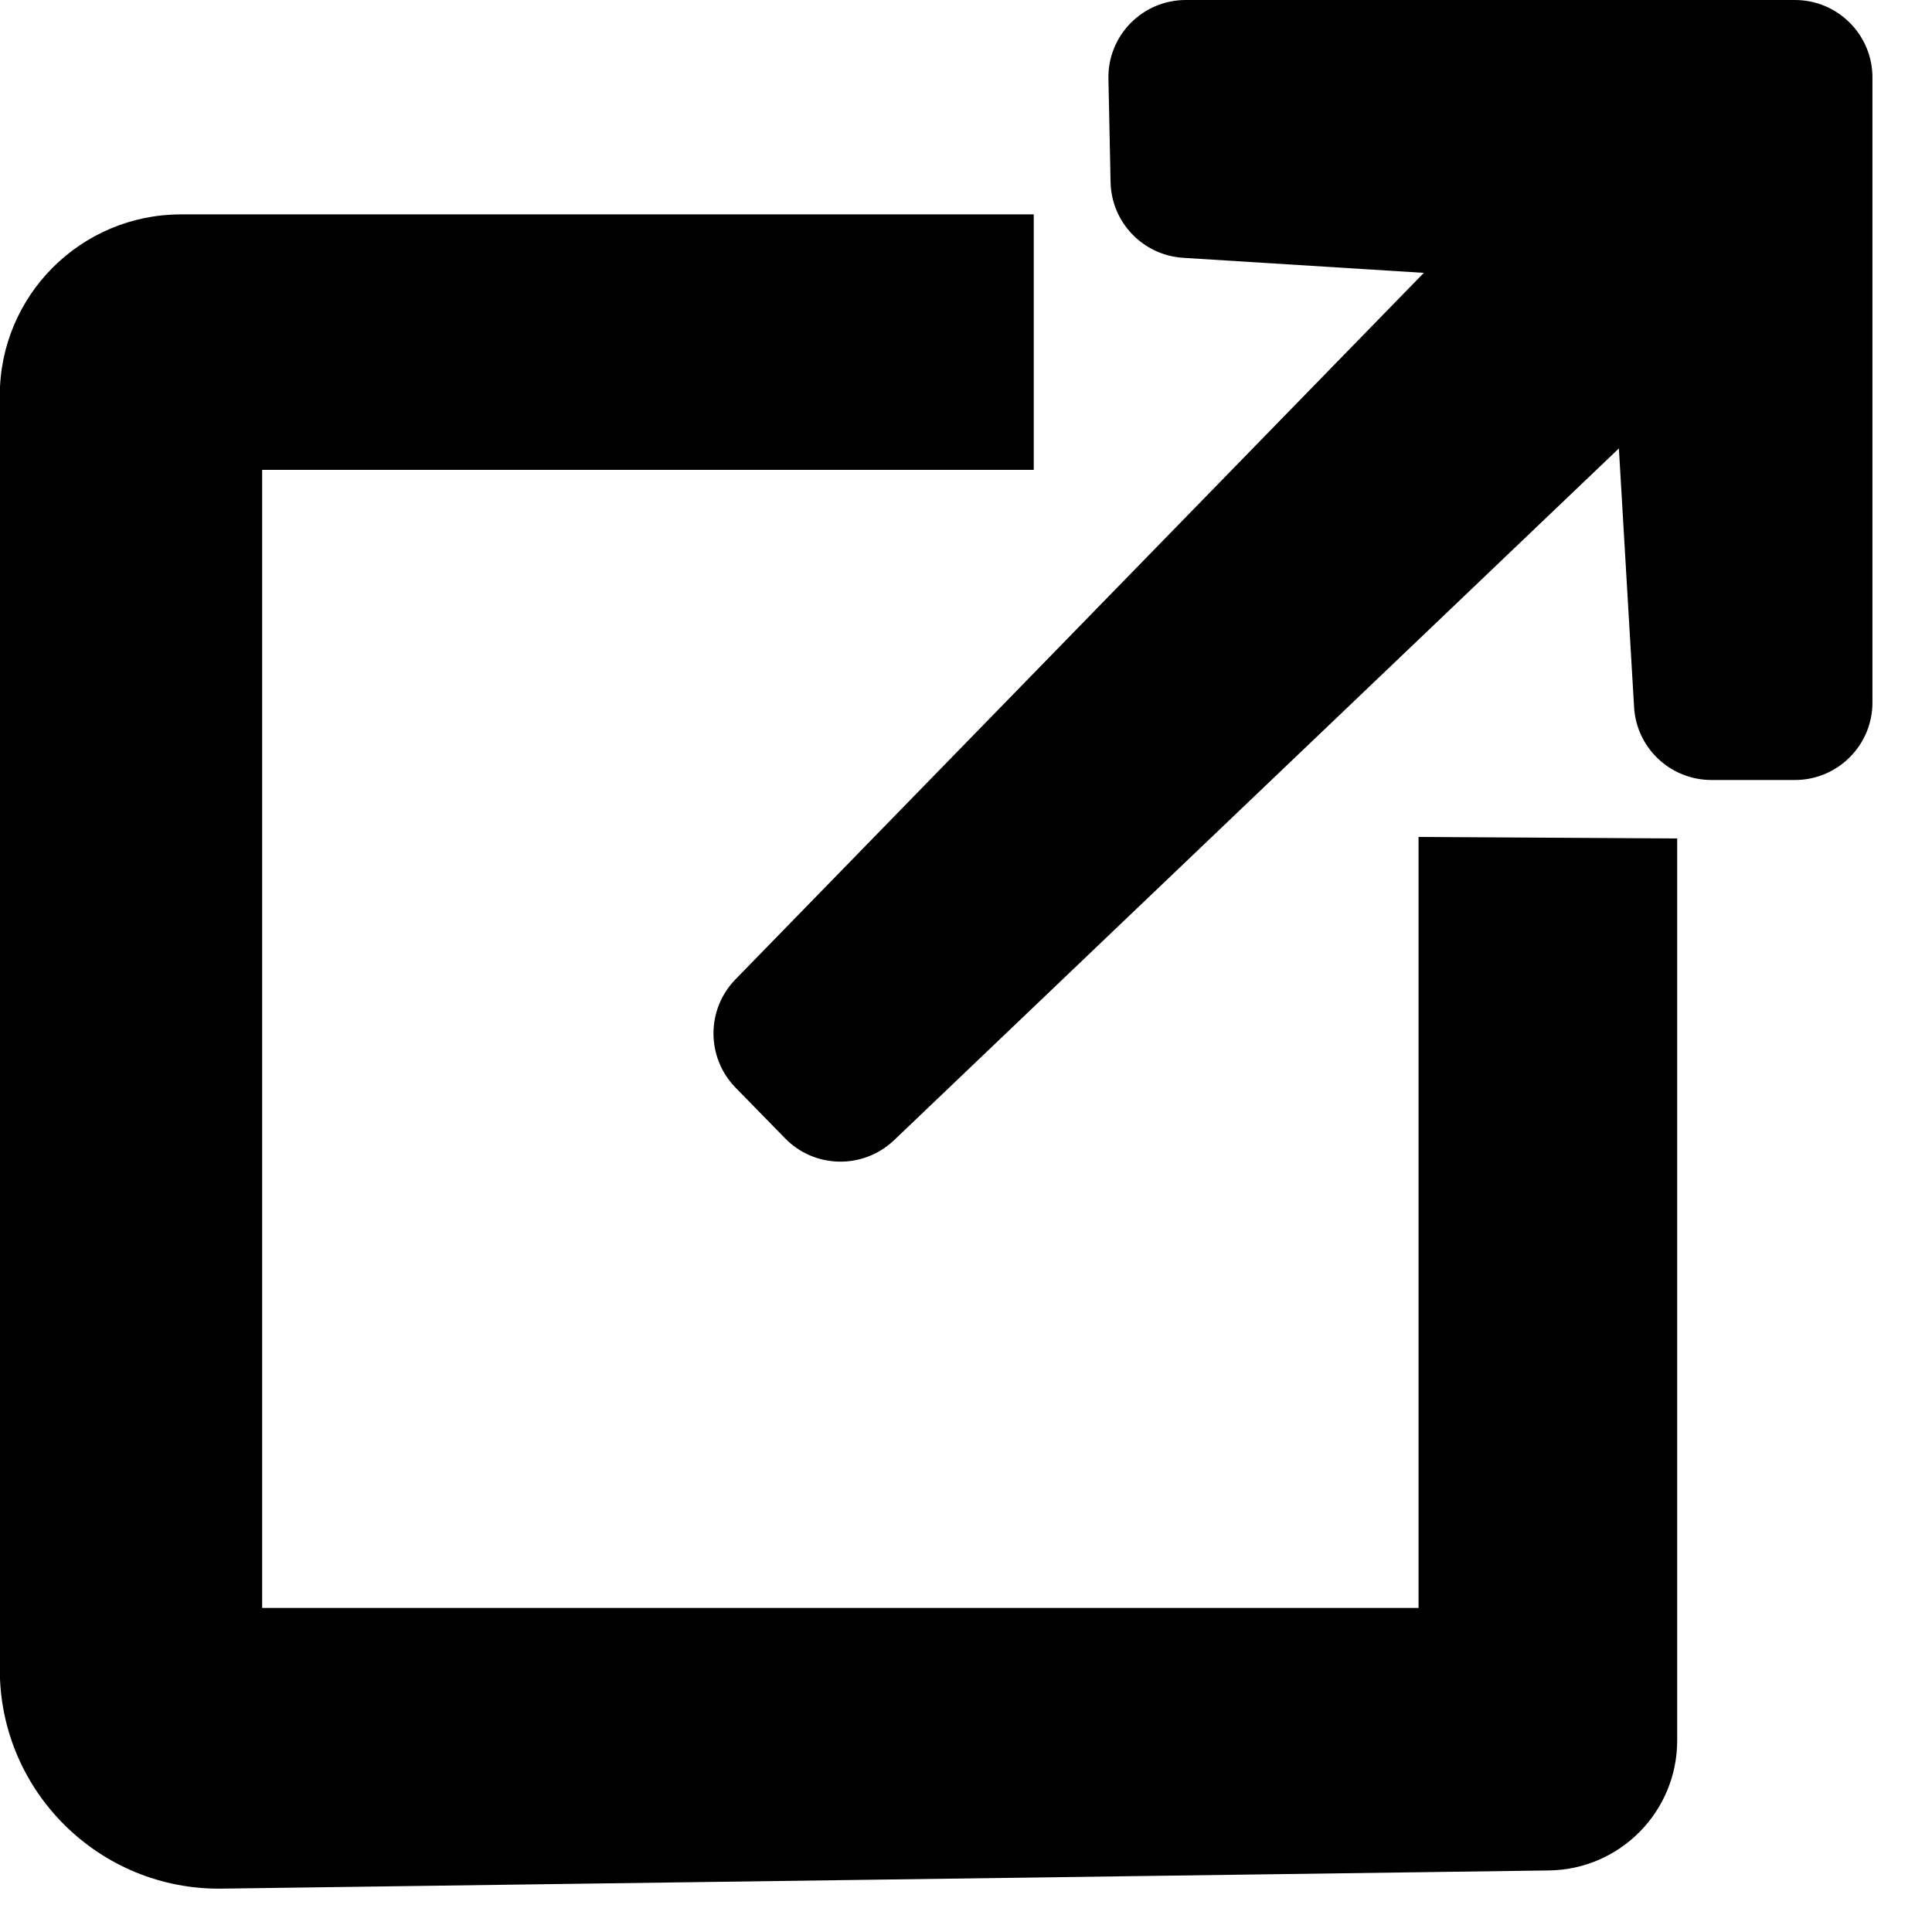
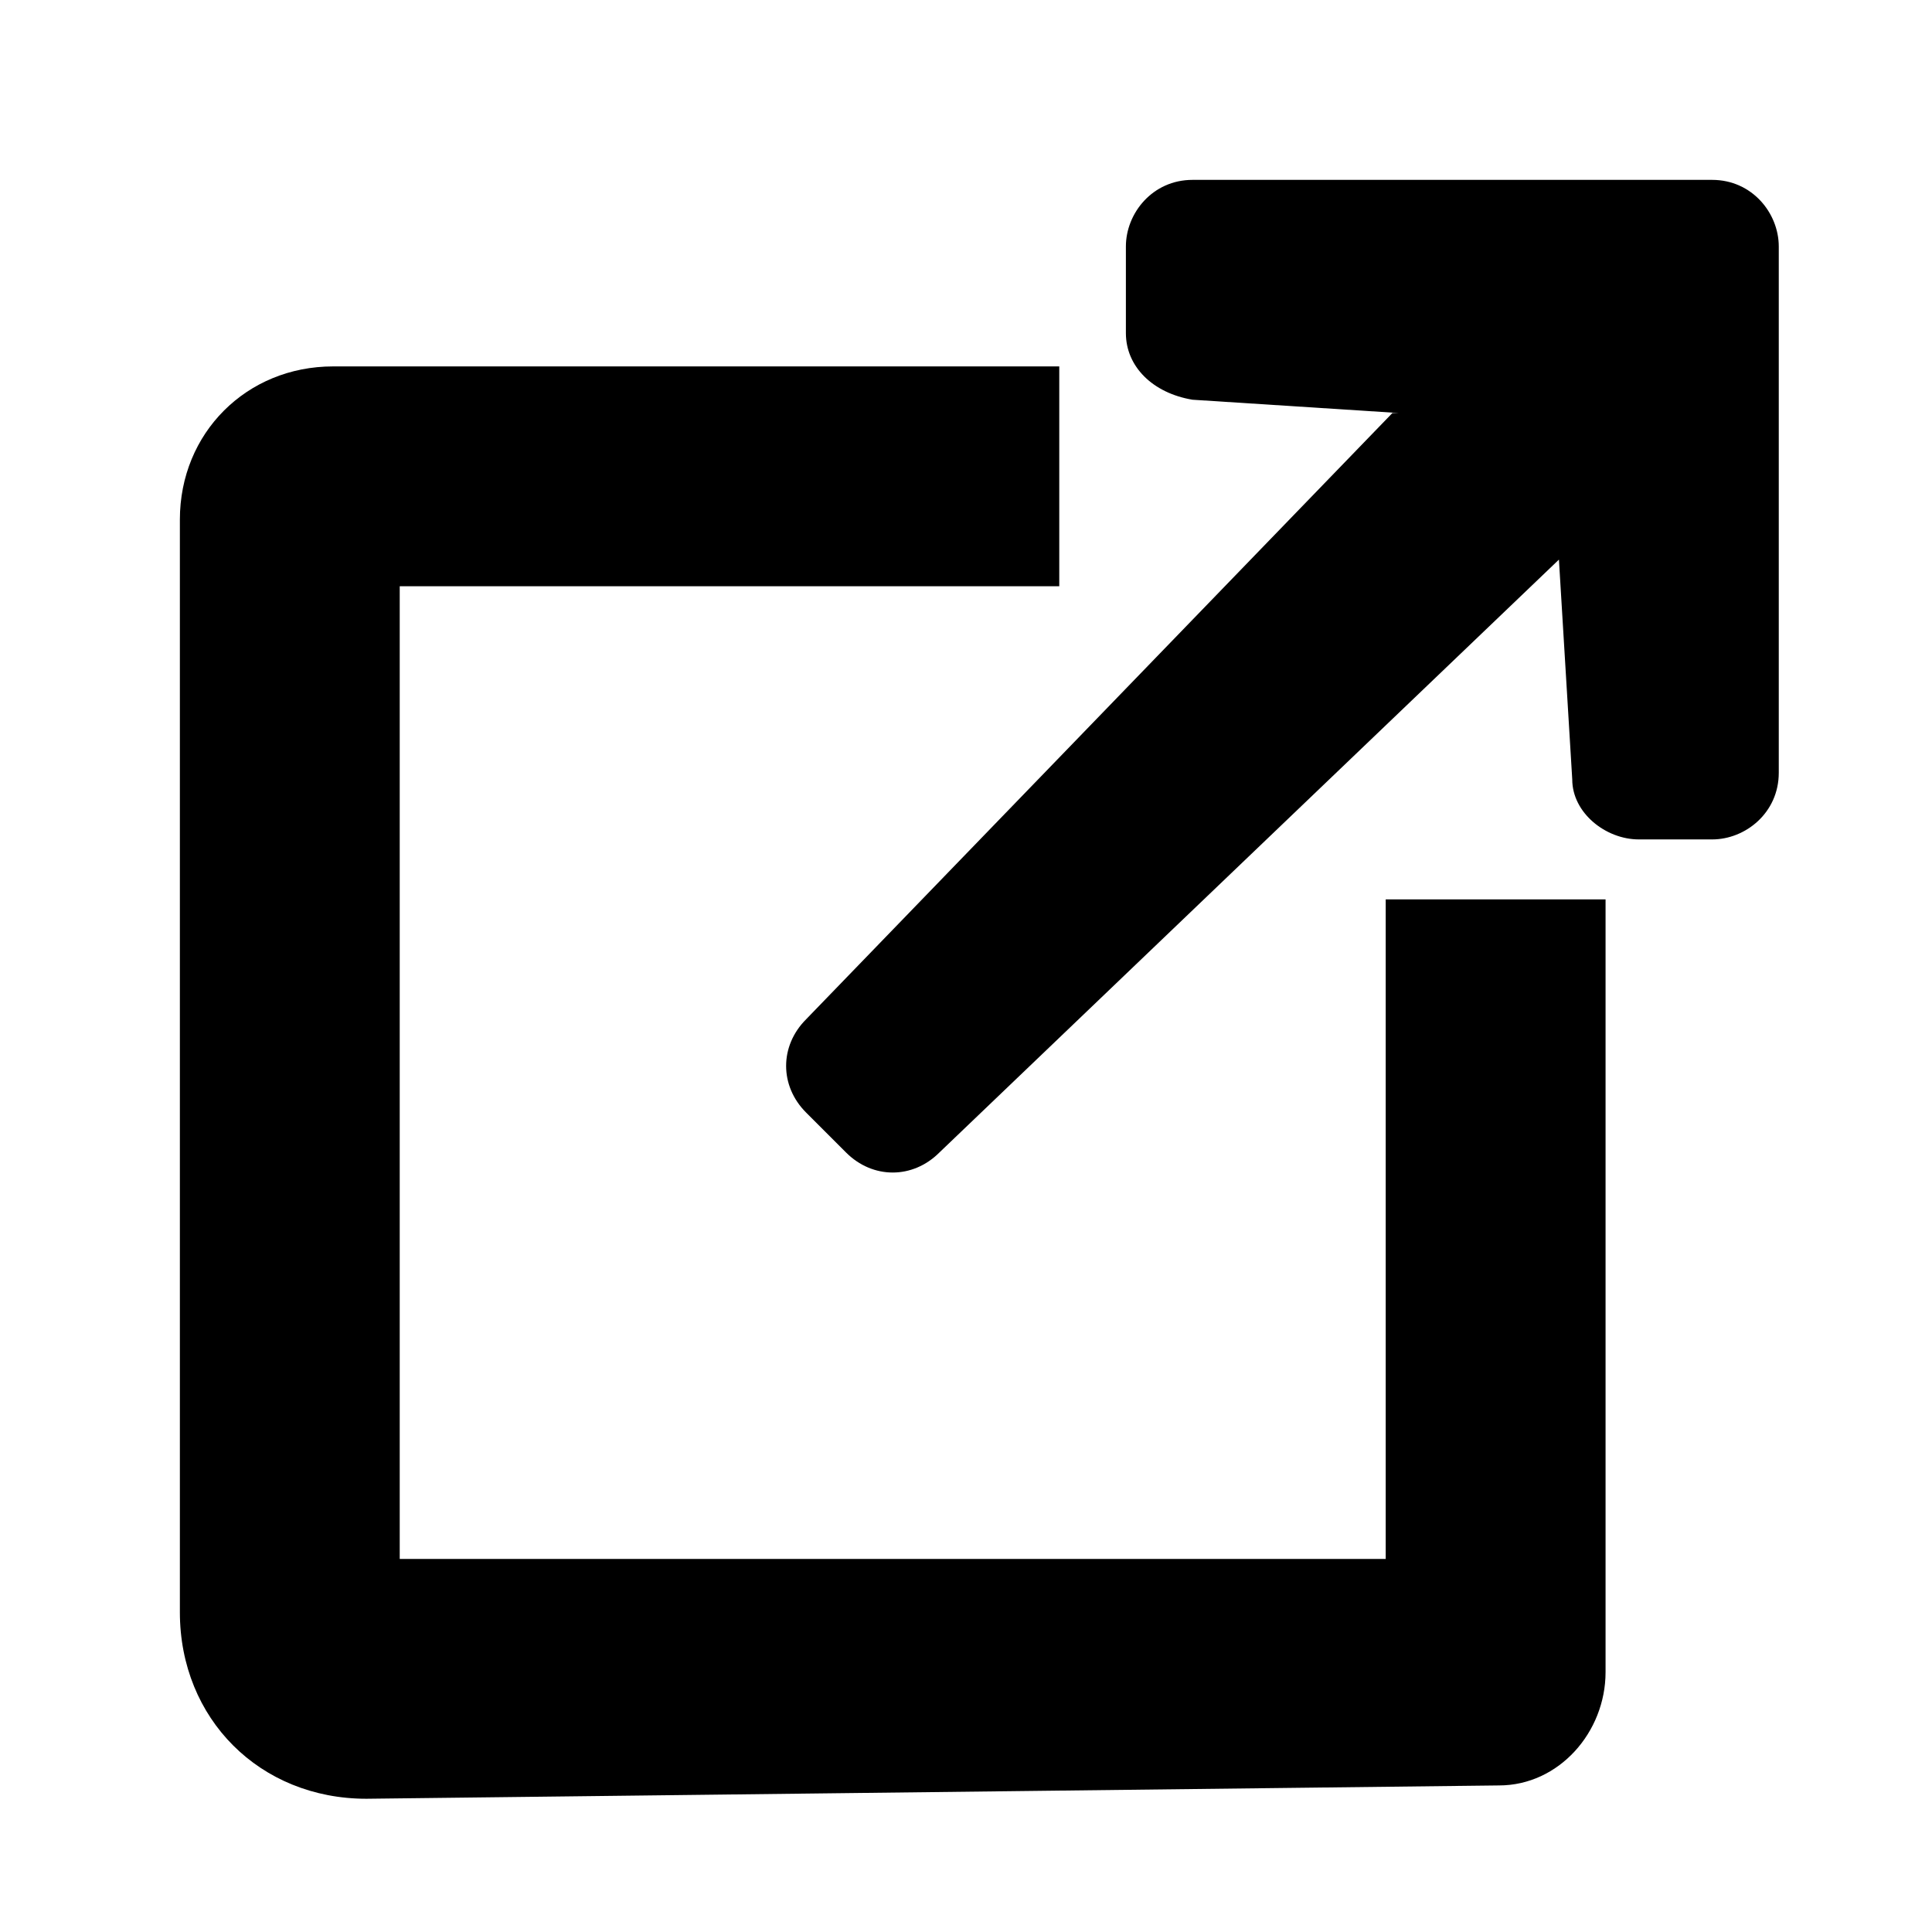
- <svg xmlns="http://www.w3.org/2000/svg" width="29" height="29" viewBox="0 0 29 29" fill="none">
-   <g clip-path="url(#clip0_33_33)">
-     <path d="M15.517 3.218V7.053H3.935V24.136H21.293V12.563L25.175 12.586V26.127C25.175 27.192 24.317 28.062 23.252 28.076L3.332 28.349C1.499 28.375 -0.003 26.894 -0.003 25.061V5.937C-0.003 4.435 1.215 3.218 2.717 3.218H15.514H15.517Z" fill="currentColor" />
-     <path d="M21.372 4.096L11.04 14.7C10.598 15.154 10.601 15.874 11.04 16.325L11.784 17.086C12.229 17.543 12.958 17.554 13.42 17.115L24.3 6.731L24.528 10.613C24.563 11.228 25.073 11.708 25.69 11.708H26.943C27.584 11.708 28.106 11.187 28.106 10.546V1.162C28.106 0.521 27.584 6.70552e-06 26.943 6.70552e-06H17.8C17.147 6.70552e-06 16.623 0.536 16.638 1.186L16.67 2.732C16.682 3.338 17.156 3.832 17.762 3.87L21.378 4.096H21.372Z" fill="currentColor" />
-   </g>
+ <svg xmlns="http://www.w3.org/2000/svg" id="Layer_1" version="1.1" viewBox="0 0 29 29">
+   <path fill="currentColor" d="M15.9,5.5v3.3H6v14.6h14.8v-9.9h3.3v11.6c0,.9-.7,1.7-1.6,1.7l-17,.2c-1.6,0-2.8-1.2-2.8-2.8V7.8c0-1.3,1-2.3,2.3-2.3h10.9Z" />
+   <path fill="currentColor" d="M20.9,6.2l-8.8,9.1c-.4.4-.4,1,0,1.4l.6.6c.4.4,1,.4,1.4,0l9.3-8.9.2,3.3c0,.5.5.9,1,.9h1.1c.5,0,1-.4,1-1V3.7c0-.5-.4-1-1-1h-7.8c-.6,0-1,.5-1,1v1.3c0,.5.4.9,1,1l3.1.2h0Z" />
</svg>
